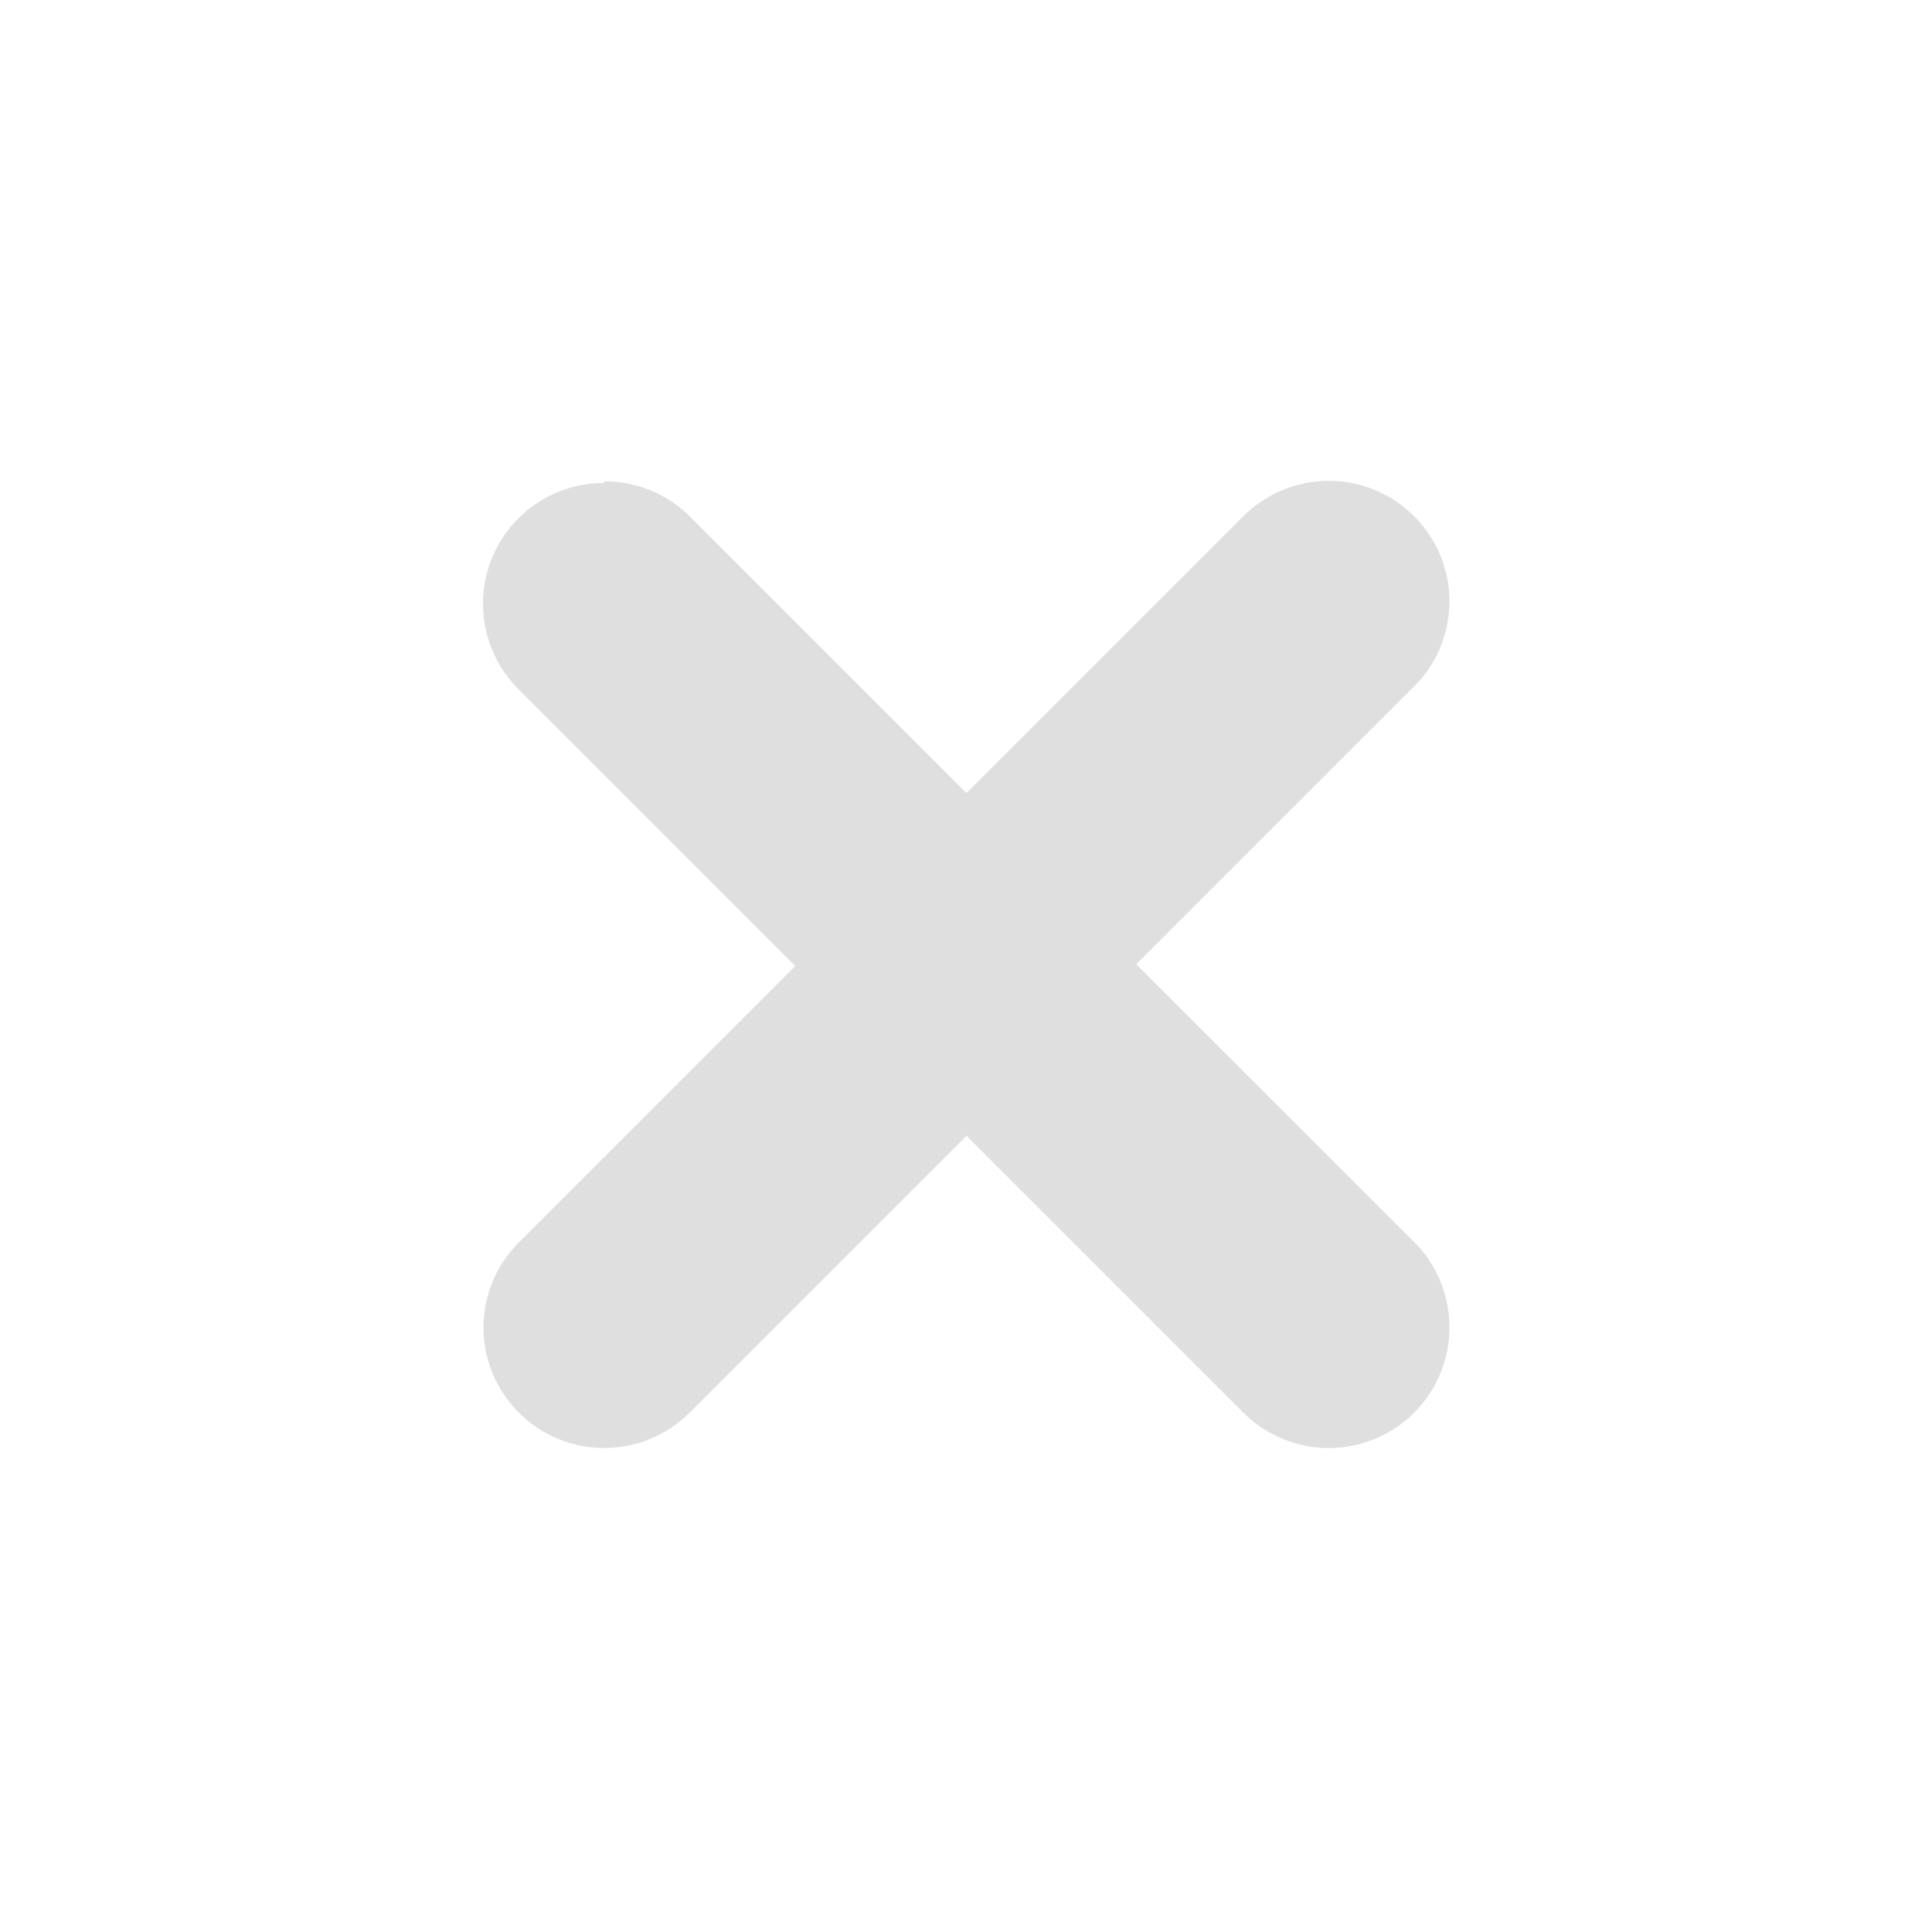
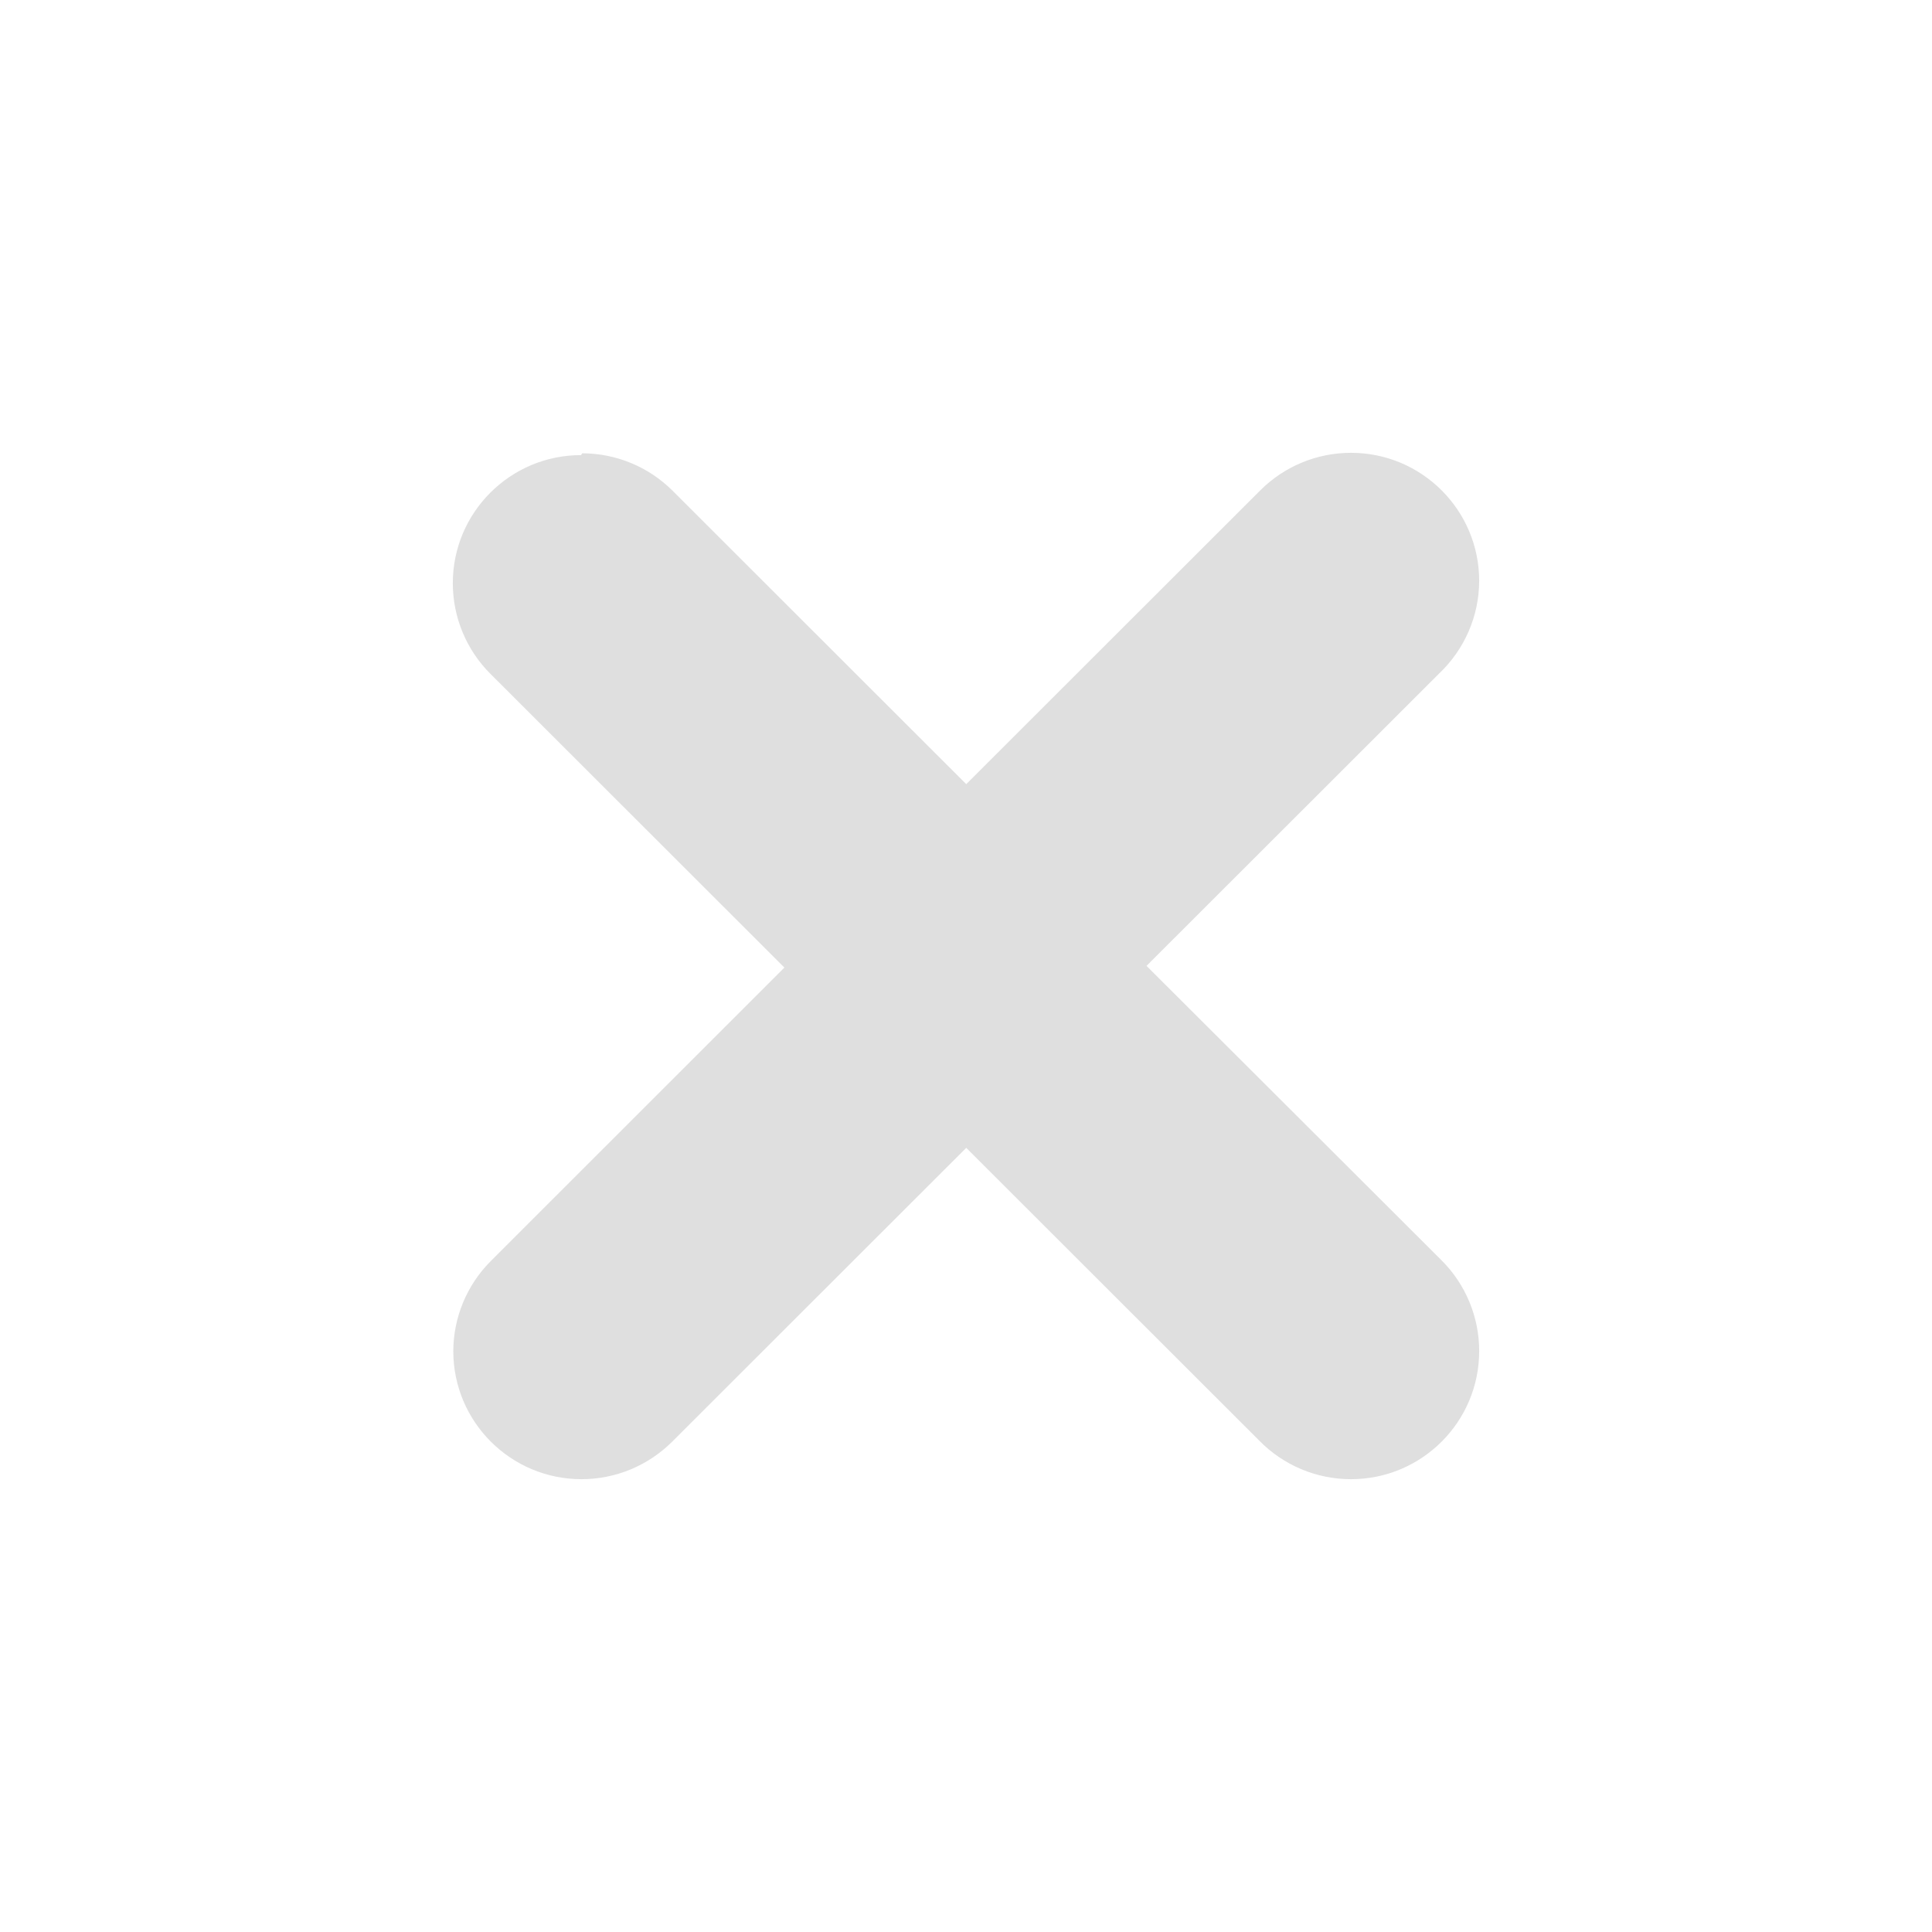
- <svg xmlns="http://www.w3.org/2000/svg" width="16" height="16" viewBox="0 0 16 16">
-   <defs>
+ <svg xmlns="http://www.w3.org/2000/svg" width="16" height="16" viewBox="0 0 16 16" version="1.1" id="svg7" xml:space="preserve">
+   <defs id="defs3">
    <style id="current-color-scheme" type="text/css">
   .ColorScheme-Text { color:#dfdfdf; } .ColorScheme-Highlight { color:#4285f4; }
  </style>
+     <style id="current-color-scheme-5" type="text/css">
+    .ColorScheme-Text { color:#444444; } .ColorScheme-Highlight { color:#4285f4; }
+   </style>
+     <style id="current-color-scheme-36" type="text/css">
+    .ColorScheme-Text { color:#444444; } .ColorScheme-Highlight { color:#4285f4; }
+   </style>
+     <style id="current-color-scheme-3" type="text/css">
+    .ColorScheme-Text { color:#444444; } .ColorScheme-Highlight { color:#4285f4; }
+   </style>
  </defs>
-   <path style="fill:currentColor" class="ColorScheme-Text" d="M 11.004 3.982 A 1 1 0 0 0 10.297 4.275 L 8.004 6.568 L 5.721 4.285 A 1 1 0 0 0 5.711 4.275 A 1 1 0 0 0 5.01 3.986 L 5 4 A 1 1 0 0 0 4 5 A 1 1 0 0 0 4.293 5.707 L 6.586 8 L 4.293 10.293 A 1 1 0 0 0 4.004 10.992 A 1 1 0 0 0 5.004 11.992 A 1 1 0 0 0 5.711 11.699 L 8.004 9.406 L 10.287 11.689 A 1 1 0 0 0 11.004 11.992 A 1 1 0 0 0 12.004 10.992 A 1 1 0 0 0 11.711 10.285 L 9.41 7.986 L 11.693 5.703 A 1 1 0 0 0 12.004 4.982 A 1 1 0 0 0 11.004 3.982 z" />
+   <path style="fill:#dfdfdf;fill-opacity:1;stroke-width:1.062" class="ColorScheme-Text" d="M 11.188,3.75 A 1.062,1.061 0 0 0 10.437,4.061 L 8.002,6.494 5.577,4.071 A 1.062,1.061 0 0 0 5.567,4.061 1.062,1.061 0 0 0 4.822,3.754 L 4.812,3.769 A 1.062,1.061 0 0 0 3.75,4.83 1.062,1.061 0 0 0 4.061,5.58 L 6.496,8.013 4.061,10.447 A 1.062,1.061 0 0 0 3.754,11.189 1.062,1.061 0 0 0 4.816,12.25 1.062,1.061 0 0 0 5.567,11.939 l 2.435,-2.433 2.425,2.423 A 1.062,1.061 0 0 0 11.188,12.25 1.062,1.061 0 0 0 12.25,11.189 1.062,1.061 0 0 0 11.939,10.438 L 9.495,7.999 11.92,5.576 A 1.062,1.061 0 0 0 12.25,4.811 1.062,1.061 0 0 0 11.188,3.75 Z" id="path133" />
</svg>
